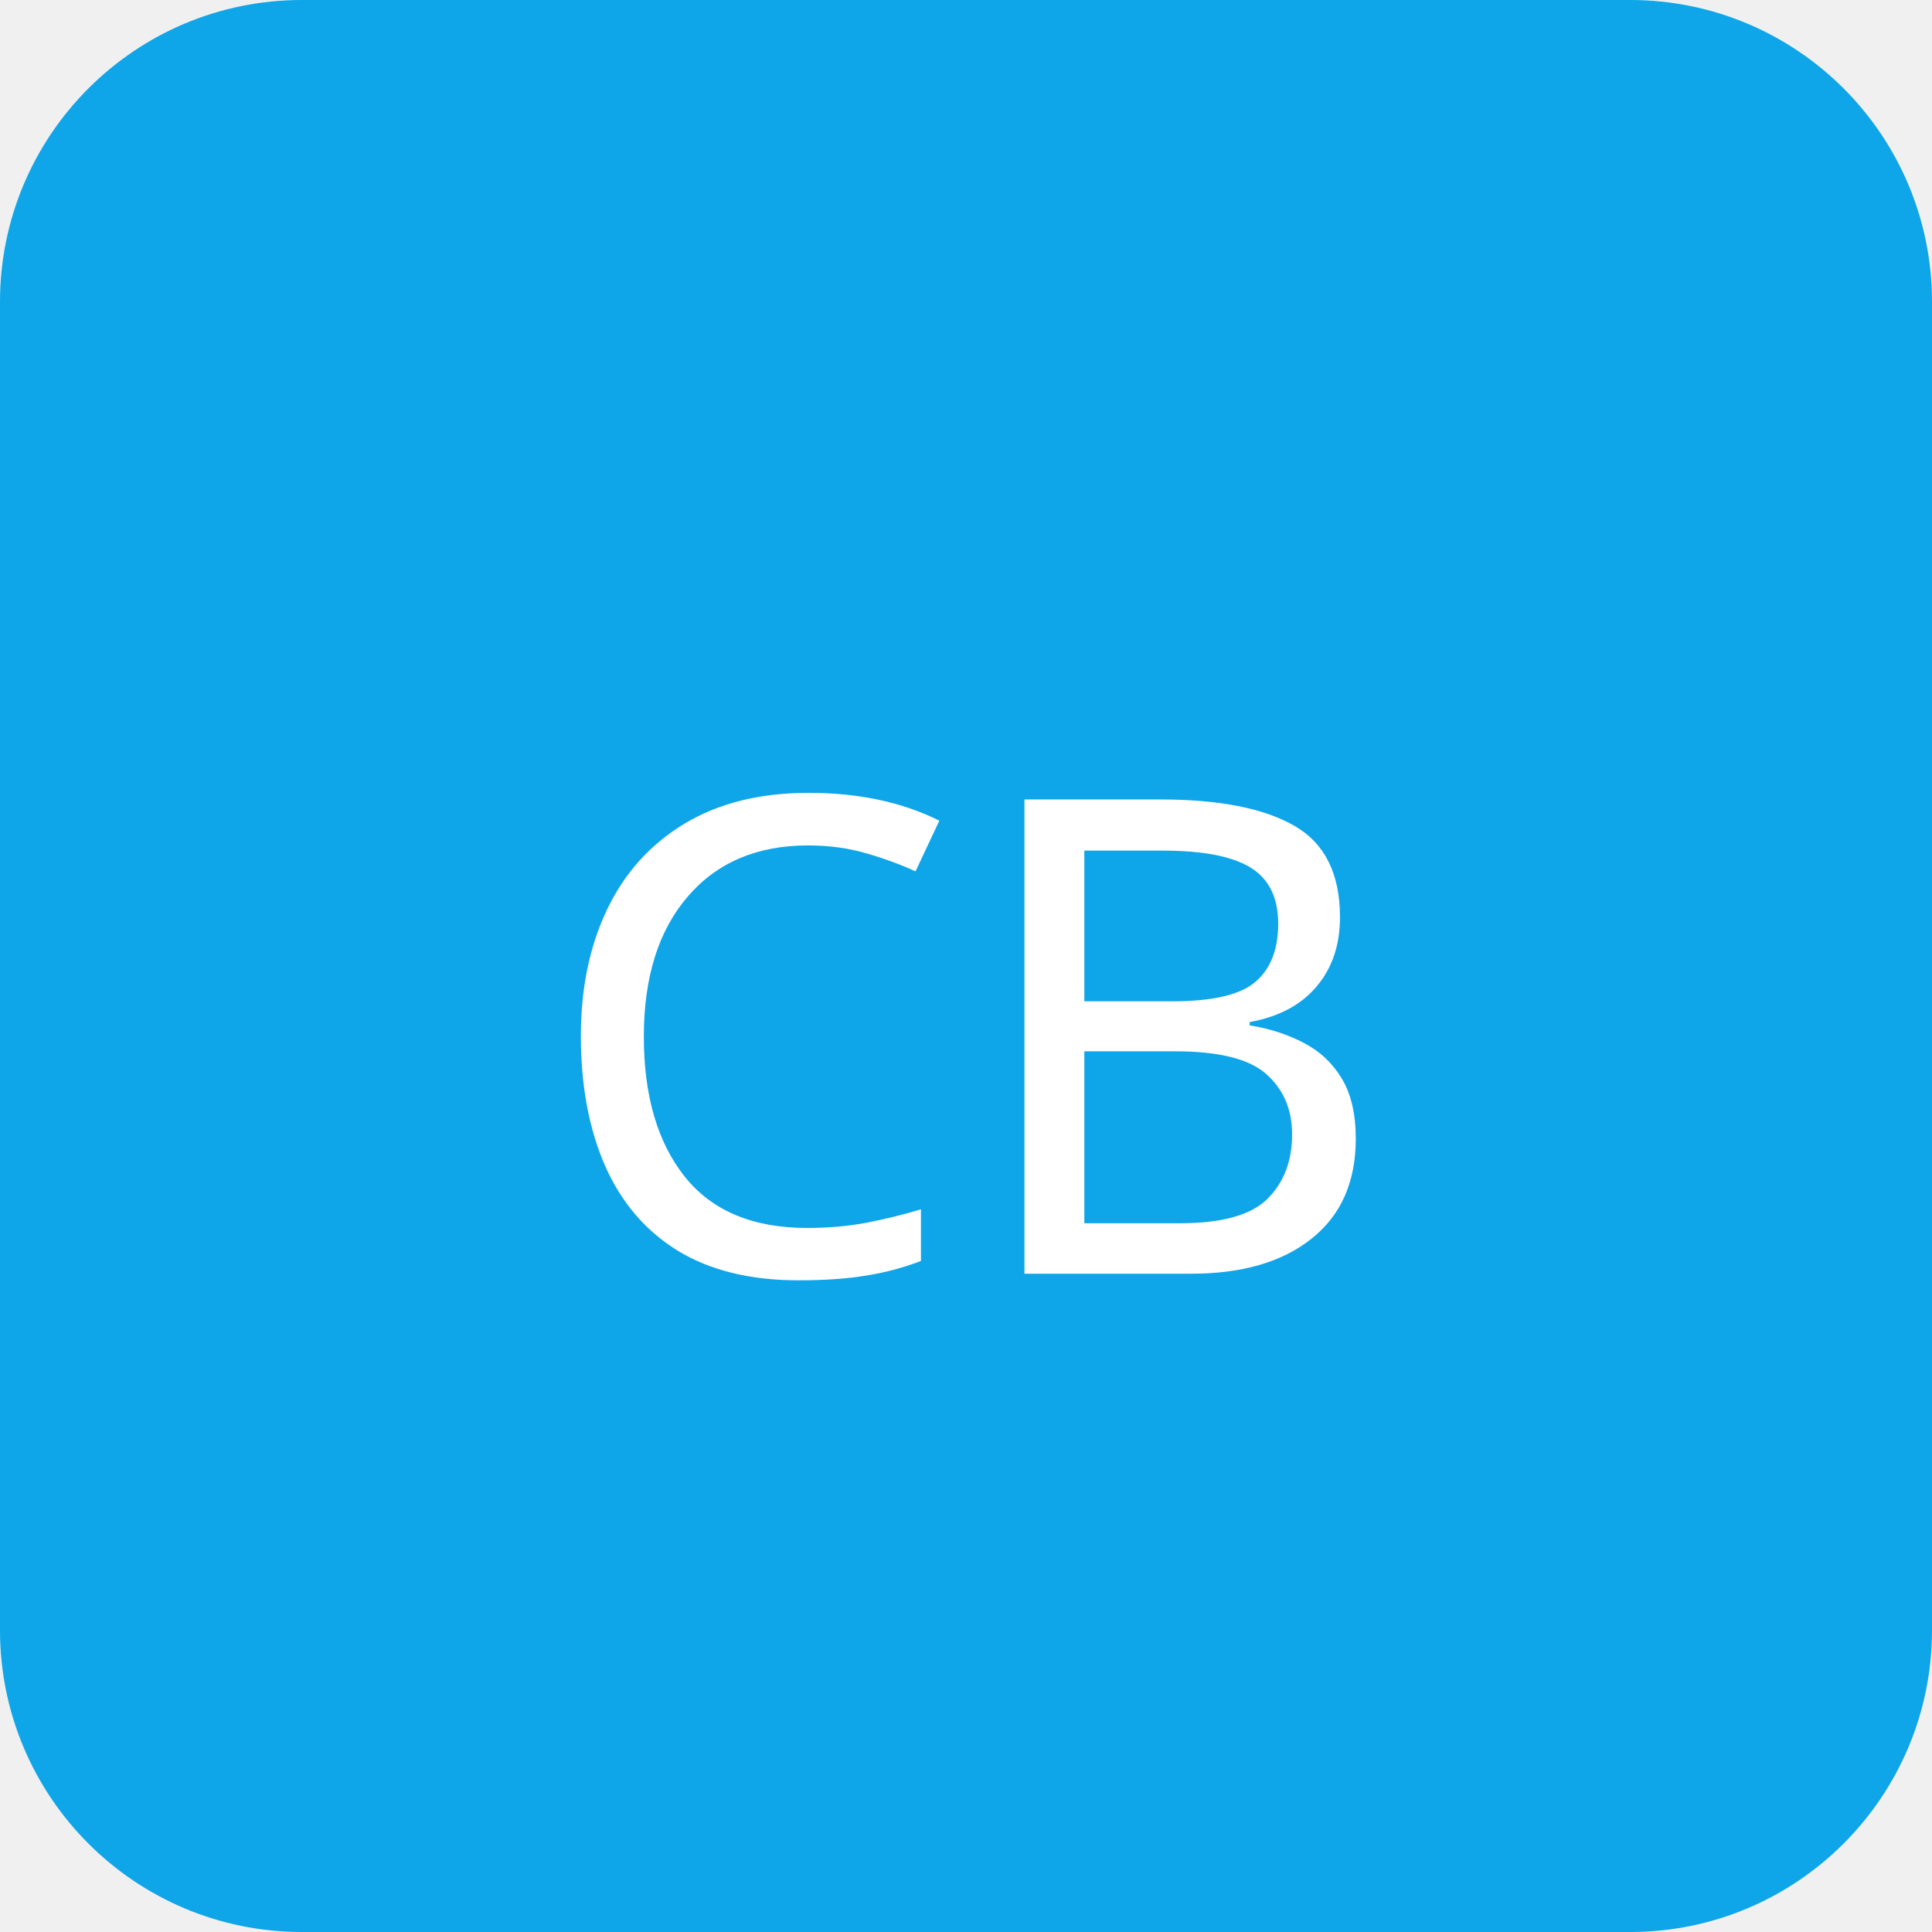
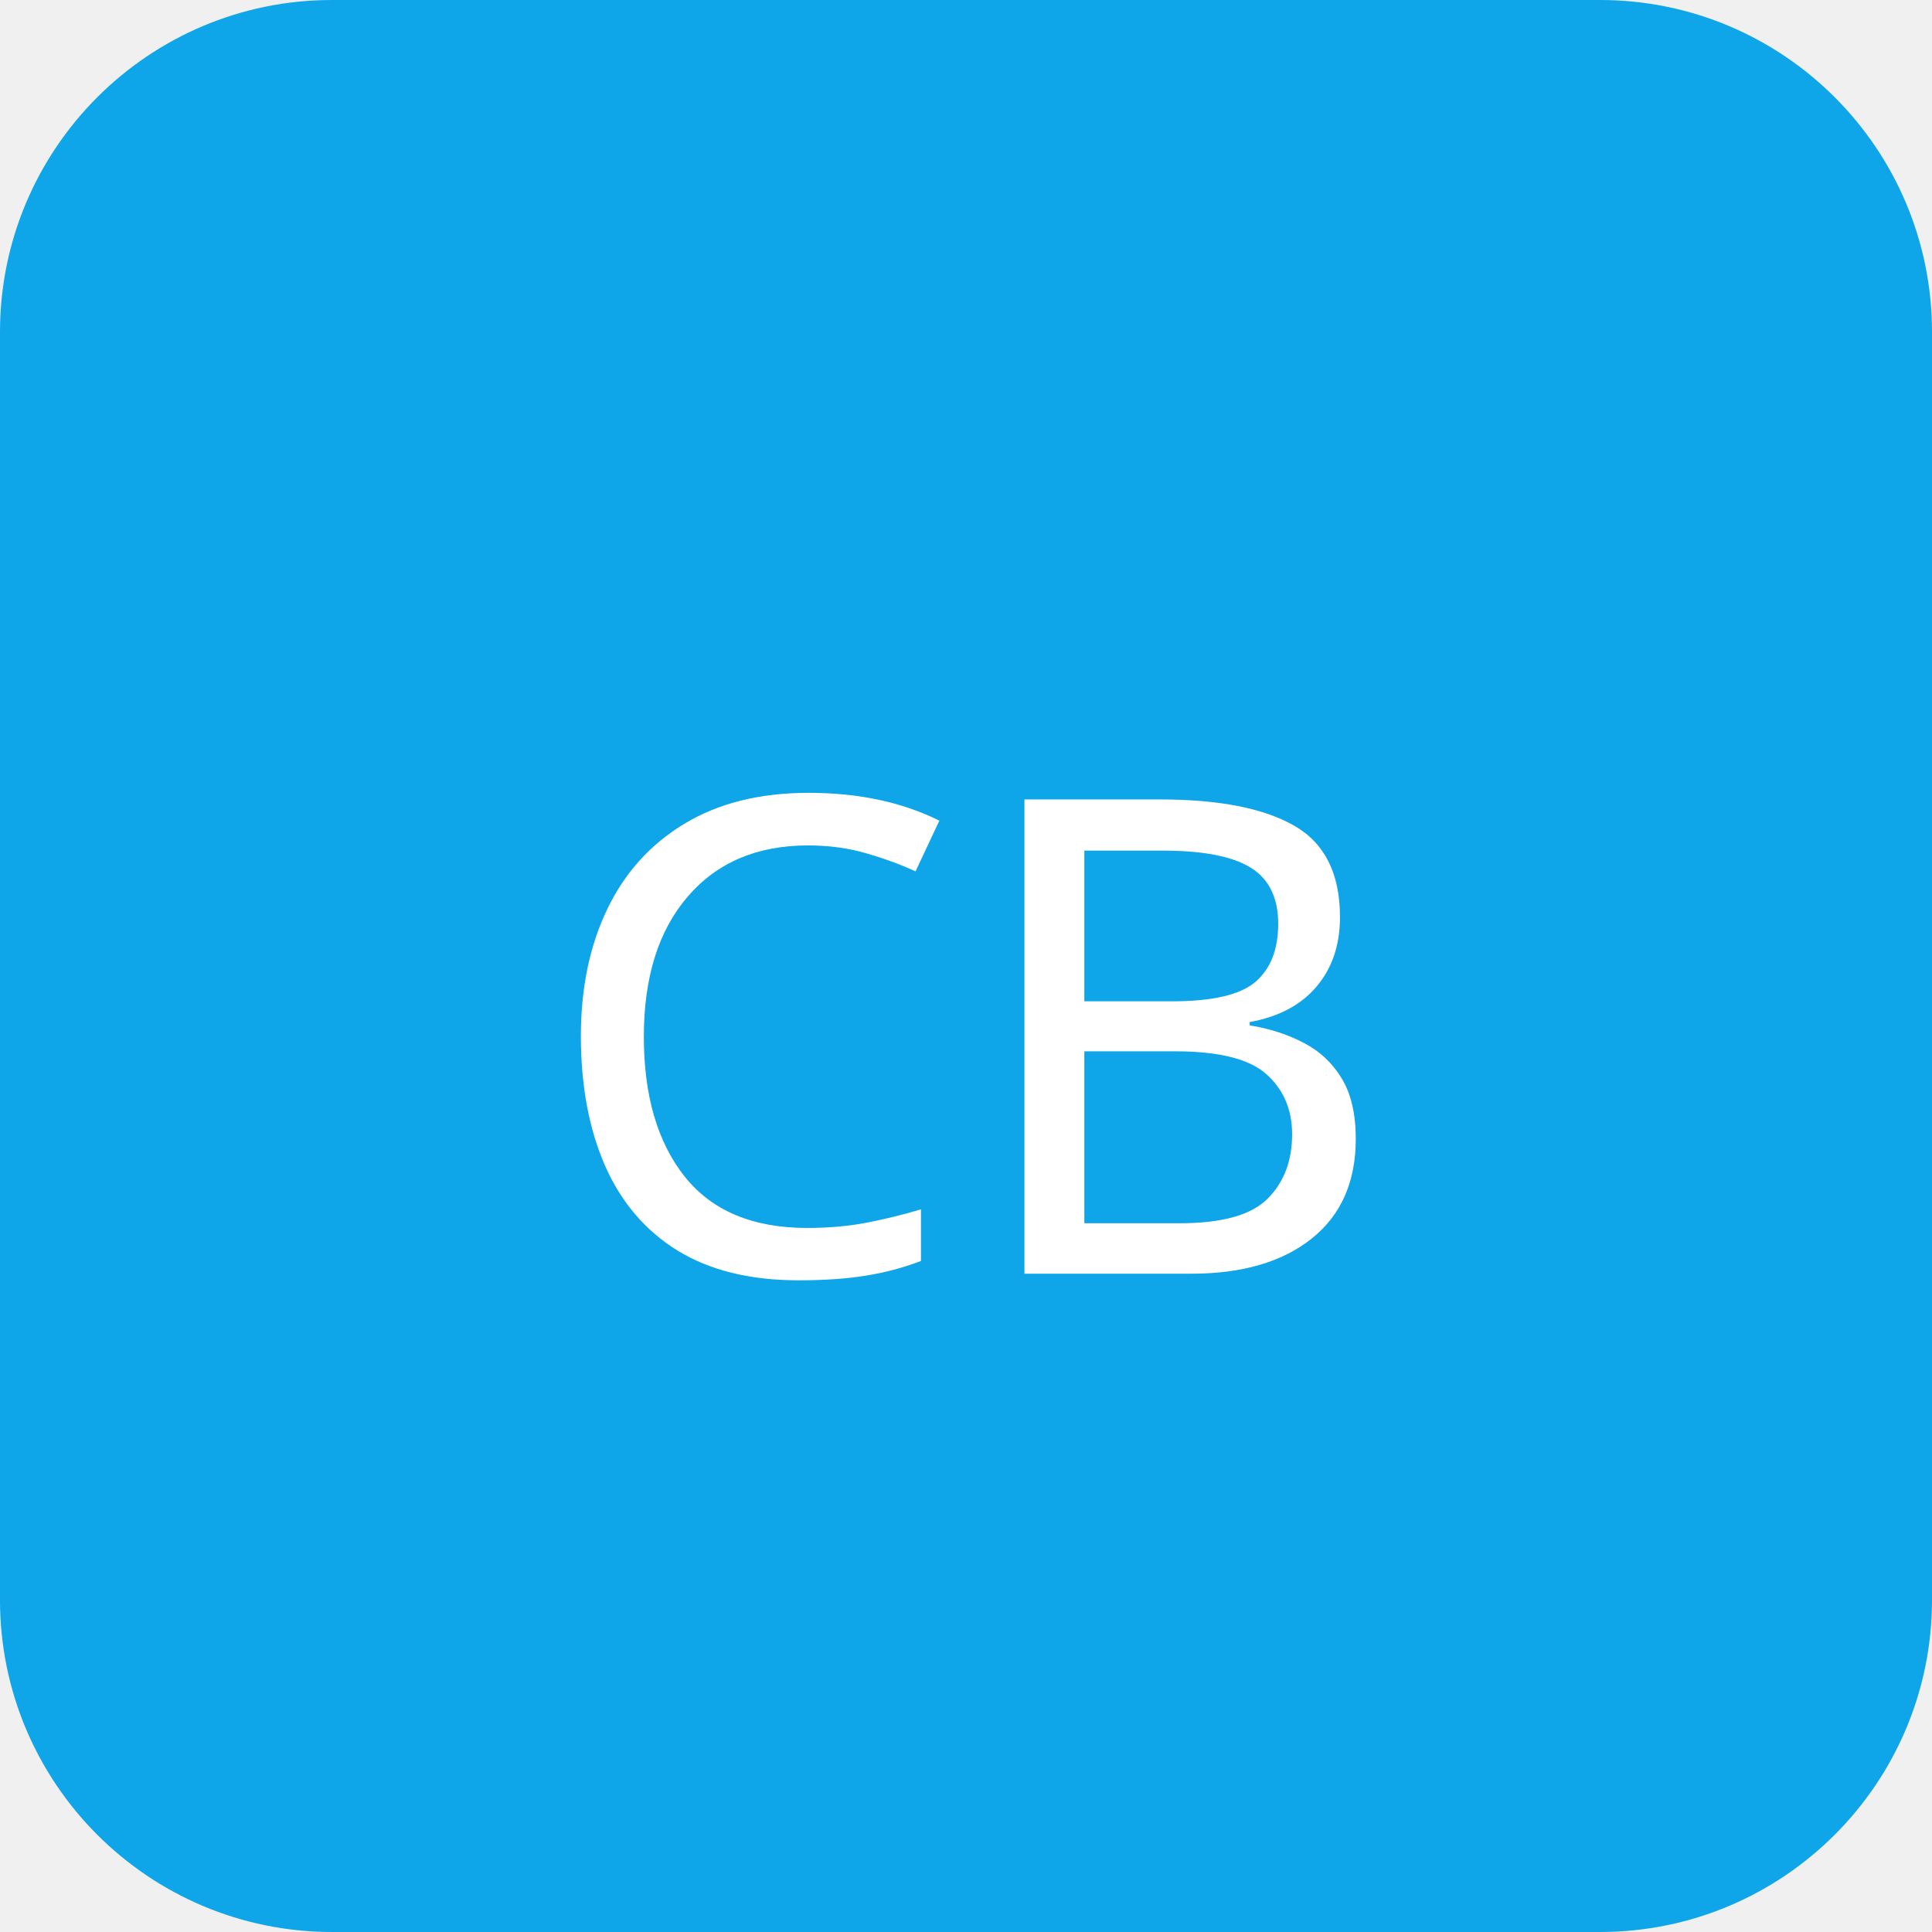
<svg xmlns="http://www.w3.org/2000/svg" width="128" height="128">
-   <rect width="100%" height="100%" rx="20" fill="#0ea5e9" />
+   <rect width="100%" height="100%" rx="22" fill="#0ea5e9" />
  <text x="50%" y="54%" dominant-baseline="middle" text-anchor="middle" font-size="44" font-family="system-ui" fill="#fff">CB</text>
</svg>
